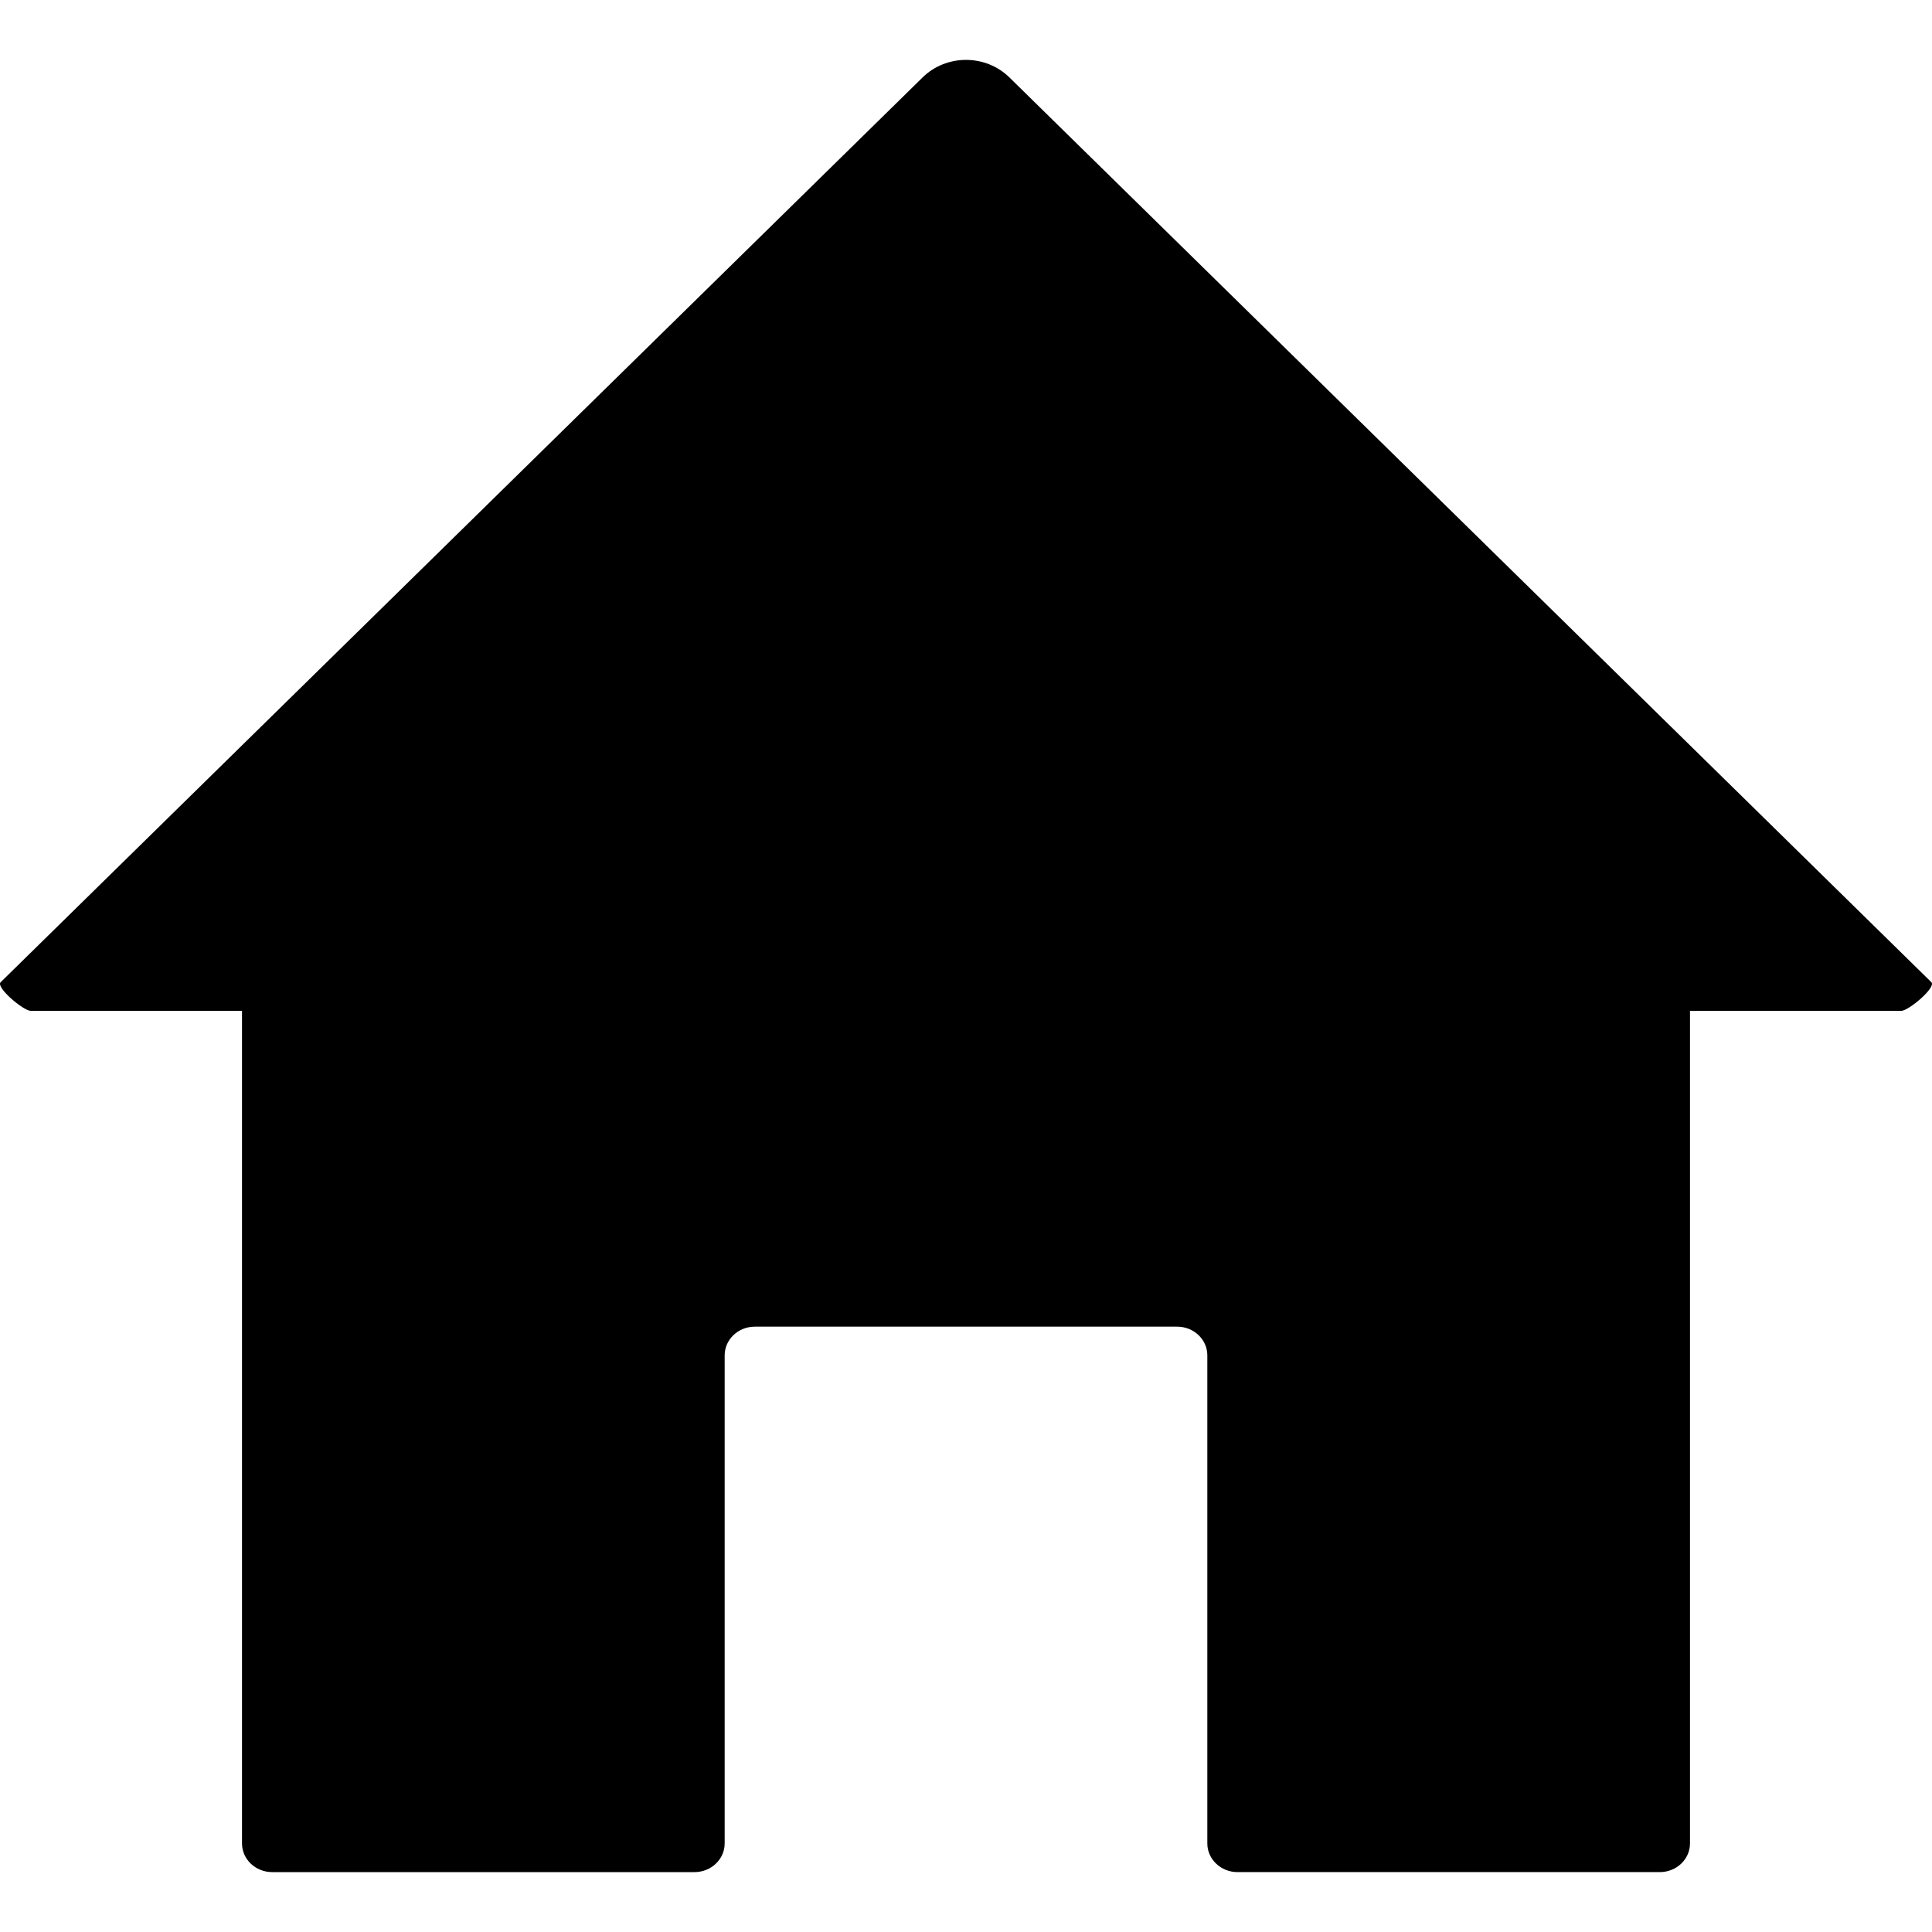
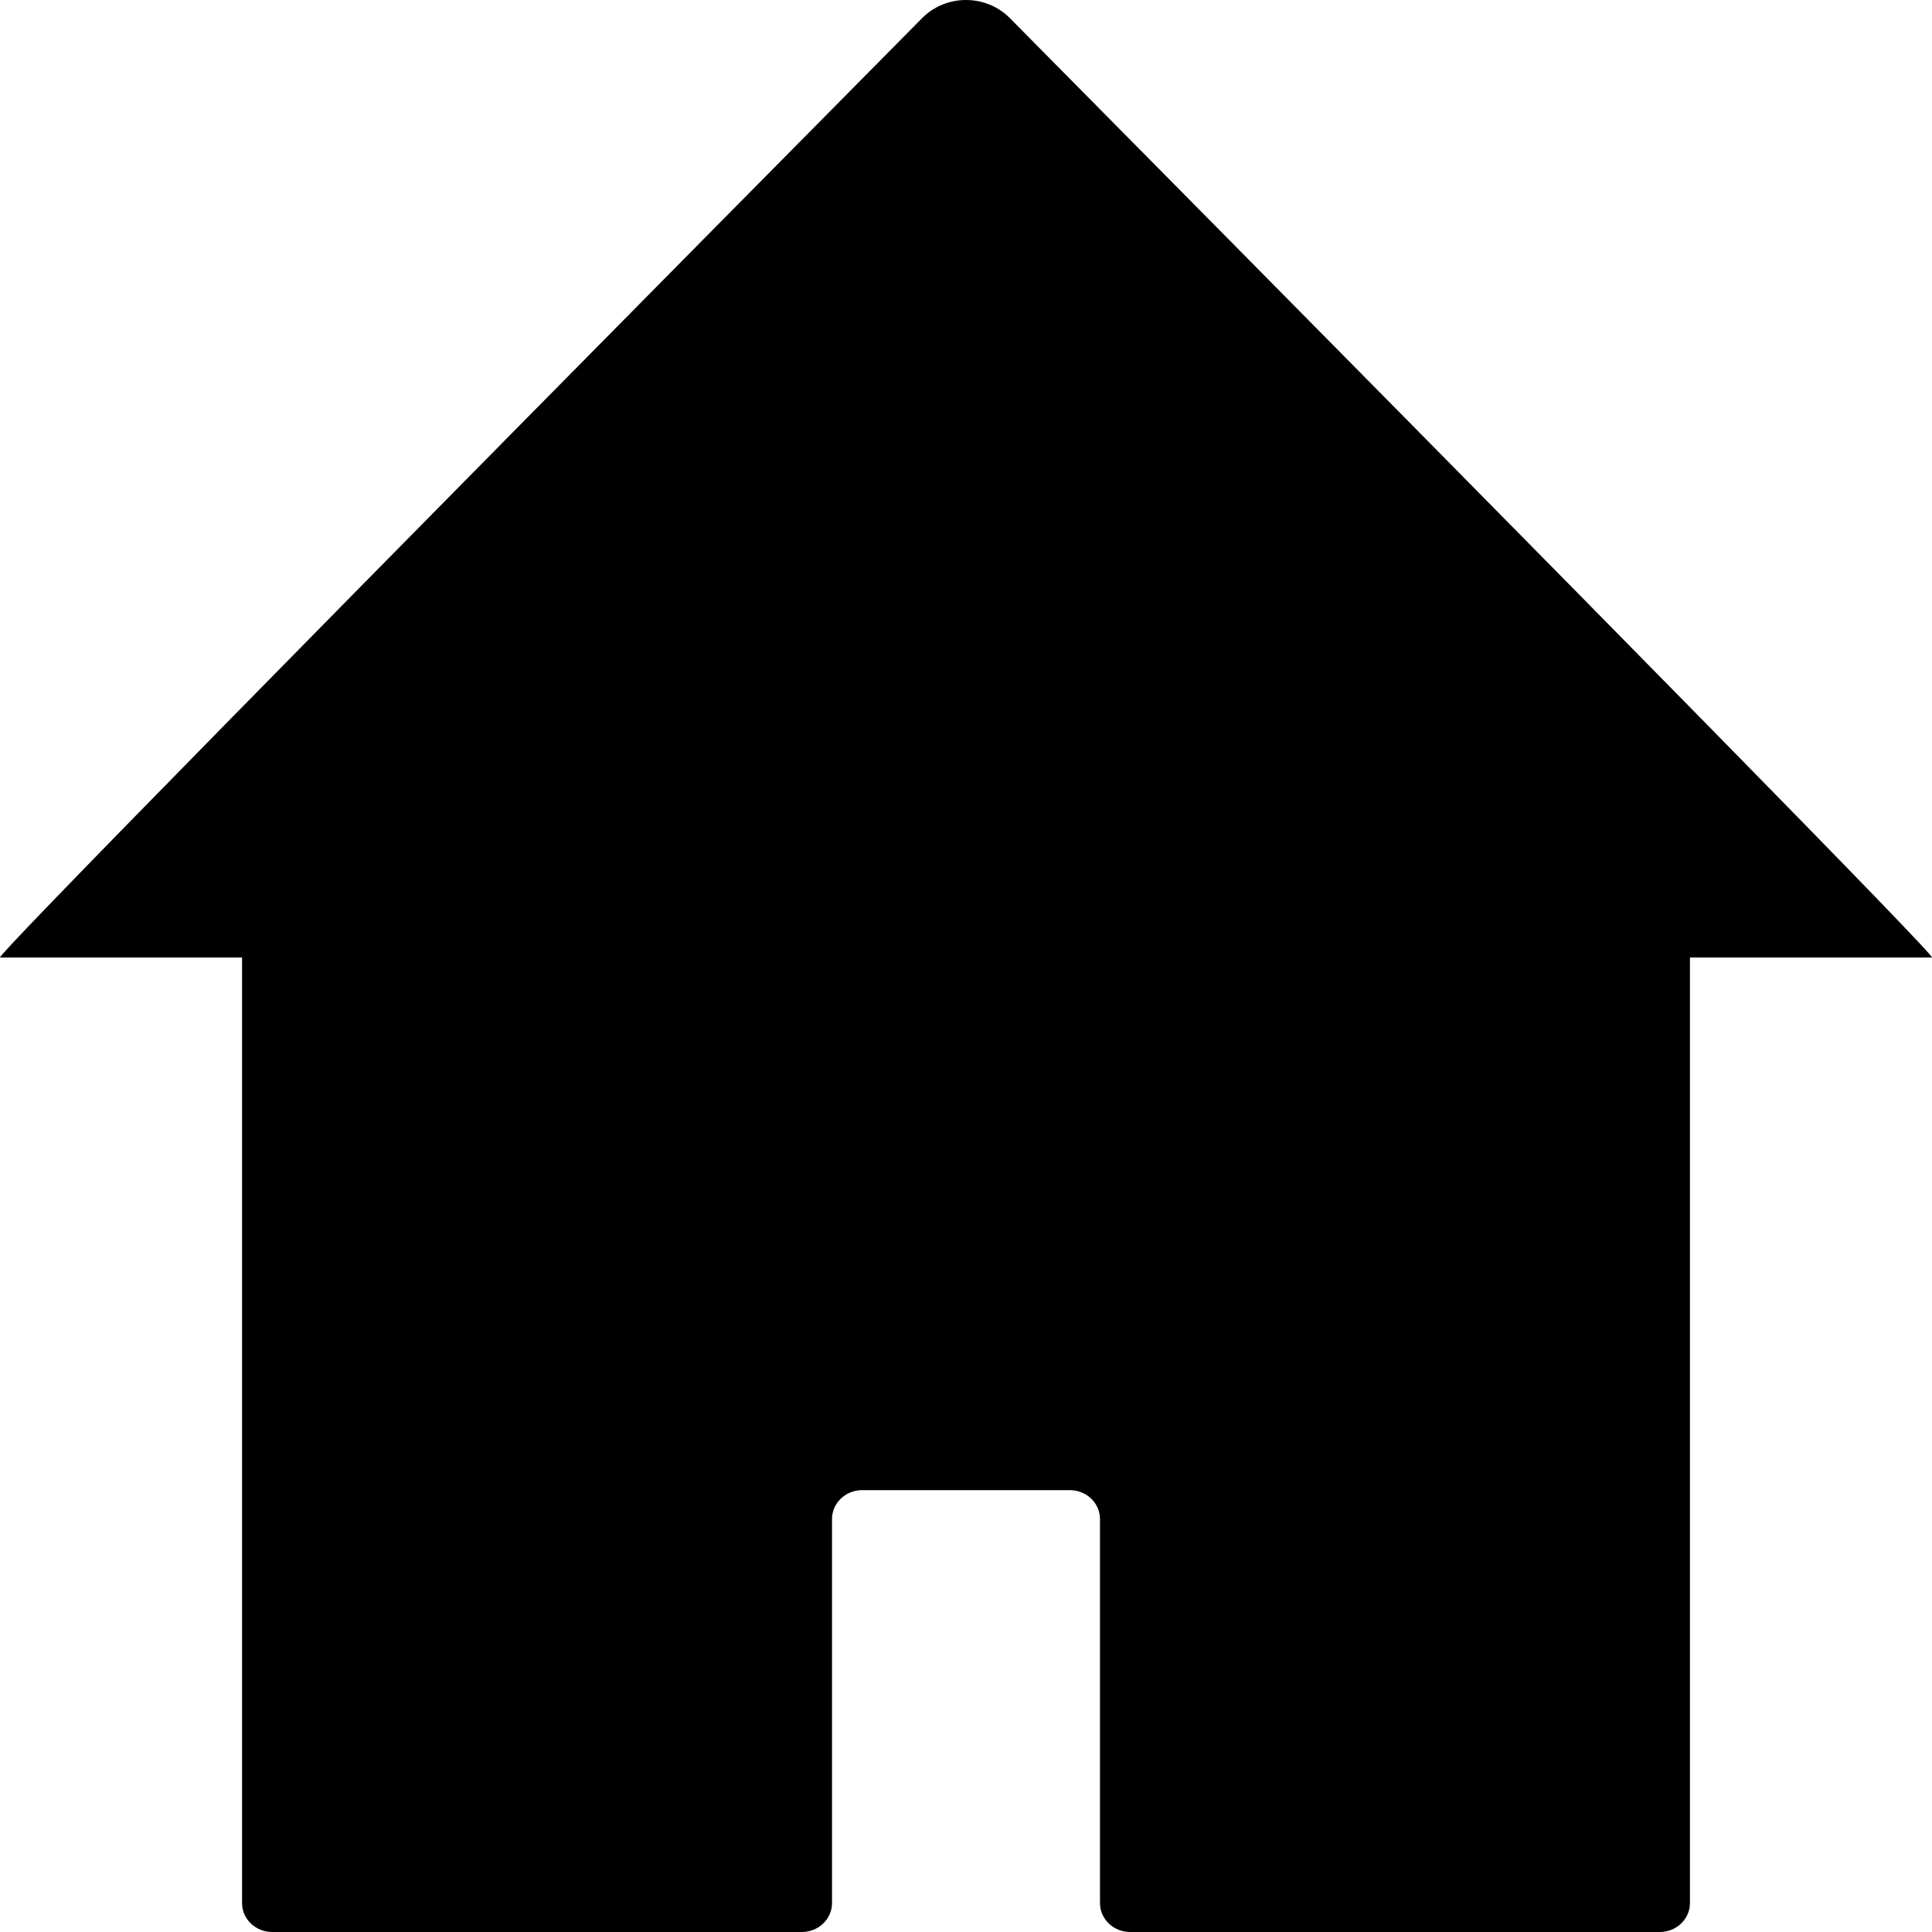
<svg xmlns="http://www.w3.org/2000/svg" width="1000" height="1000" viewBox="0 0 1000 1000">
-   <path d="M522.422 40.033C516.54 34.259 508.45 31 500 31c-8.45 0-16.54 3.259-22.422 9.033L.351 508.373c-2.78 2.555 11.742 14.858 15.614 14.858h109.298v430.91c0 8.206 6.99 14.859 15.614 14.859h218.597c8.623 0 15.614-6.653 15.614-14.859V701.539c0-8.207 6.99-14.86 15.614-14.86h218.596c8.624 0 15.614 6.653 15.614 14.86V954.14c0 8.206 6.99 14.859 15.614 14.859h218.597c8.623 0 15.614-6.653 15.614-14.859V523.23h109.298c3.872 0 18.393-12.303 15.614-14.859L522.422 40.033z" />
+   <path d="M522.42 9.095C516.54 3.281 508.45 0 500 0c-8.45 0-16.539 3.281-22.42 9.095C156.632 333.44-2.55 495.613.03 495.613h125.256V985.04c0 8.263 6.99 14.961 15.613 14.961h274.136c8.622 0 15.613-6.698 15.613-14.961V786.257c0-8.263 6.99-14.961 15.613-14.961h107.478c8.623 0 15.613 6.698 15.613 14.96V985.04c0 8.263 6.99 14.961 15.613 14.961h274.136c8.622 0 15.613-6.698 15.613-14.961V495.613h125.255c2.581 0-156.601-162.173-477.549-486.518z" />
</svg>
